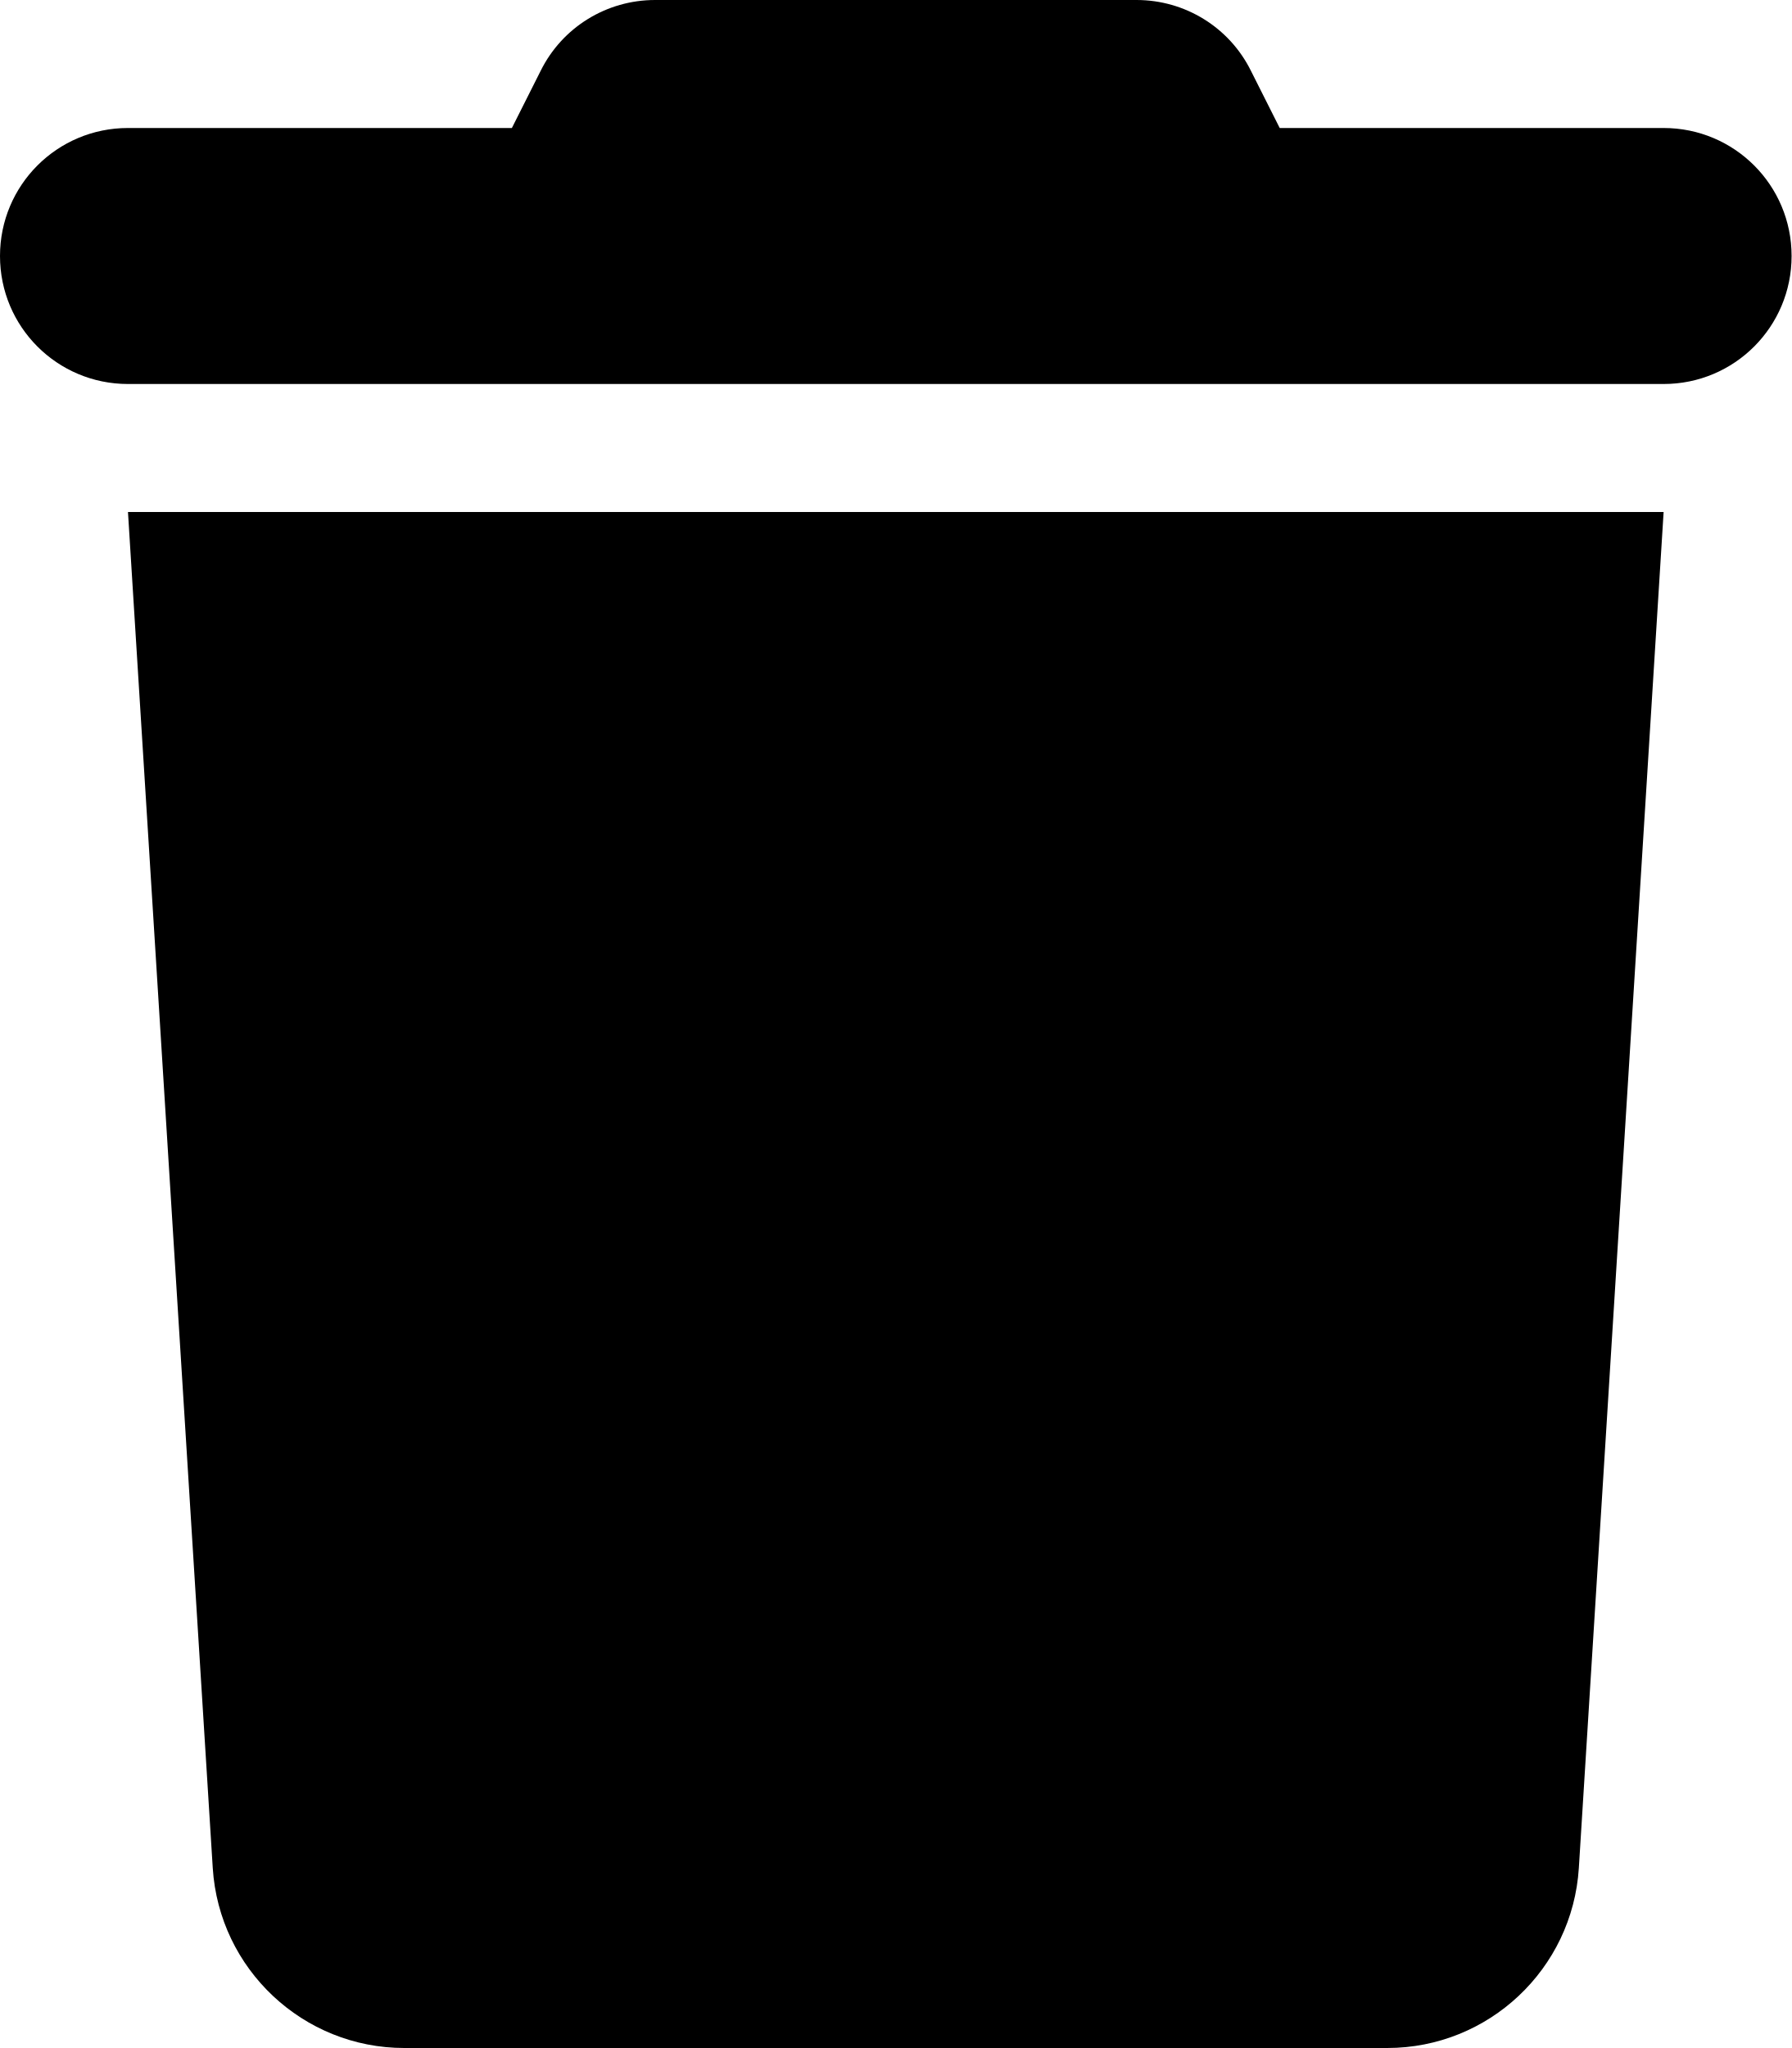
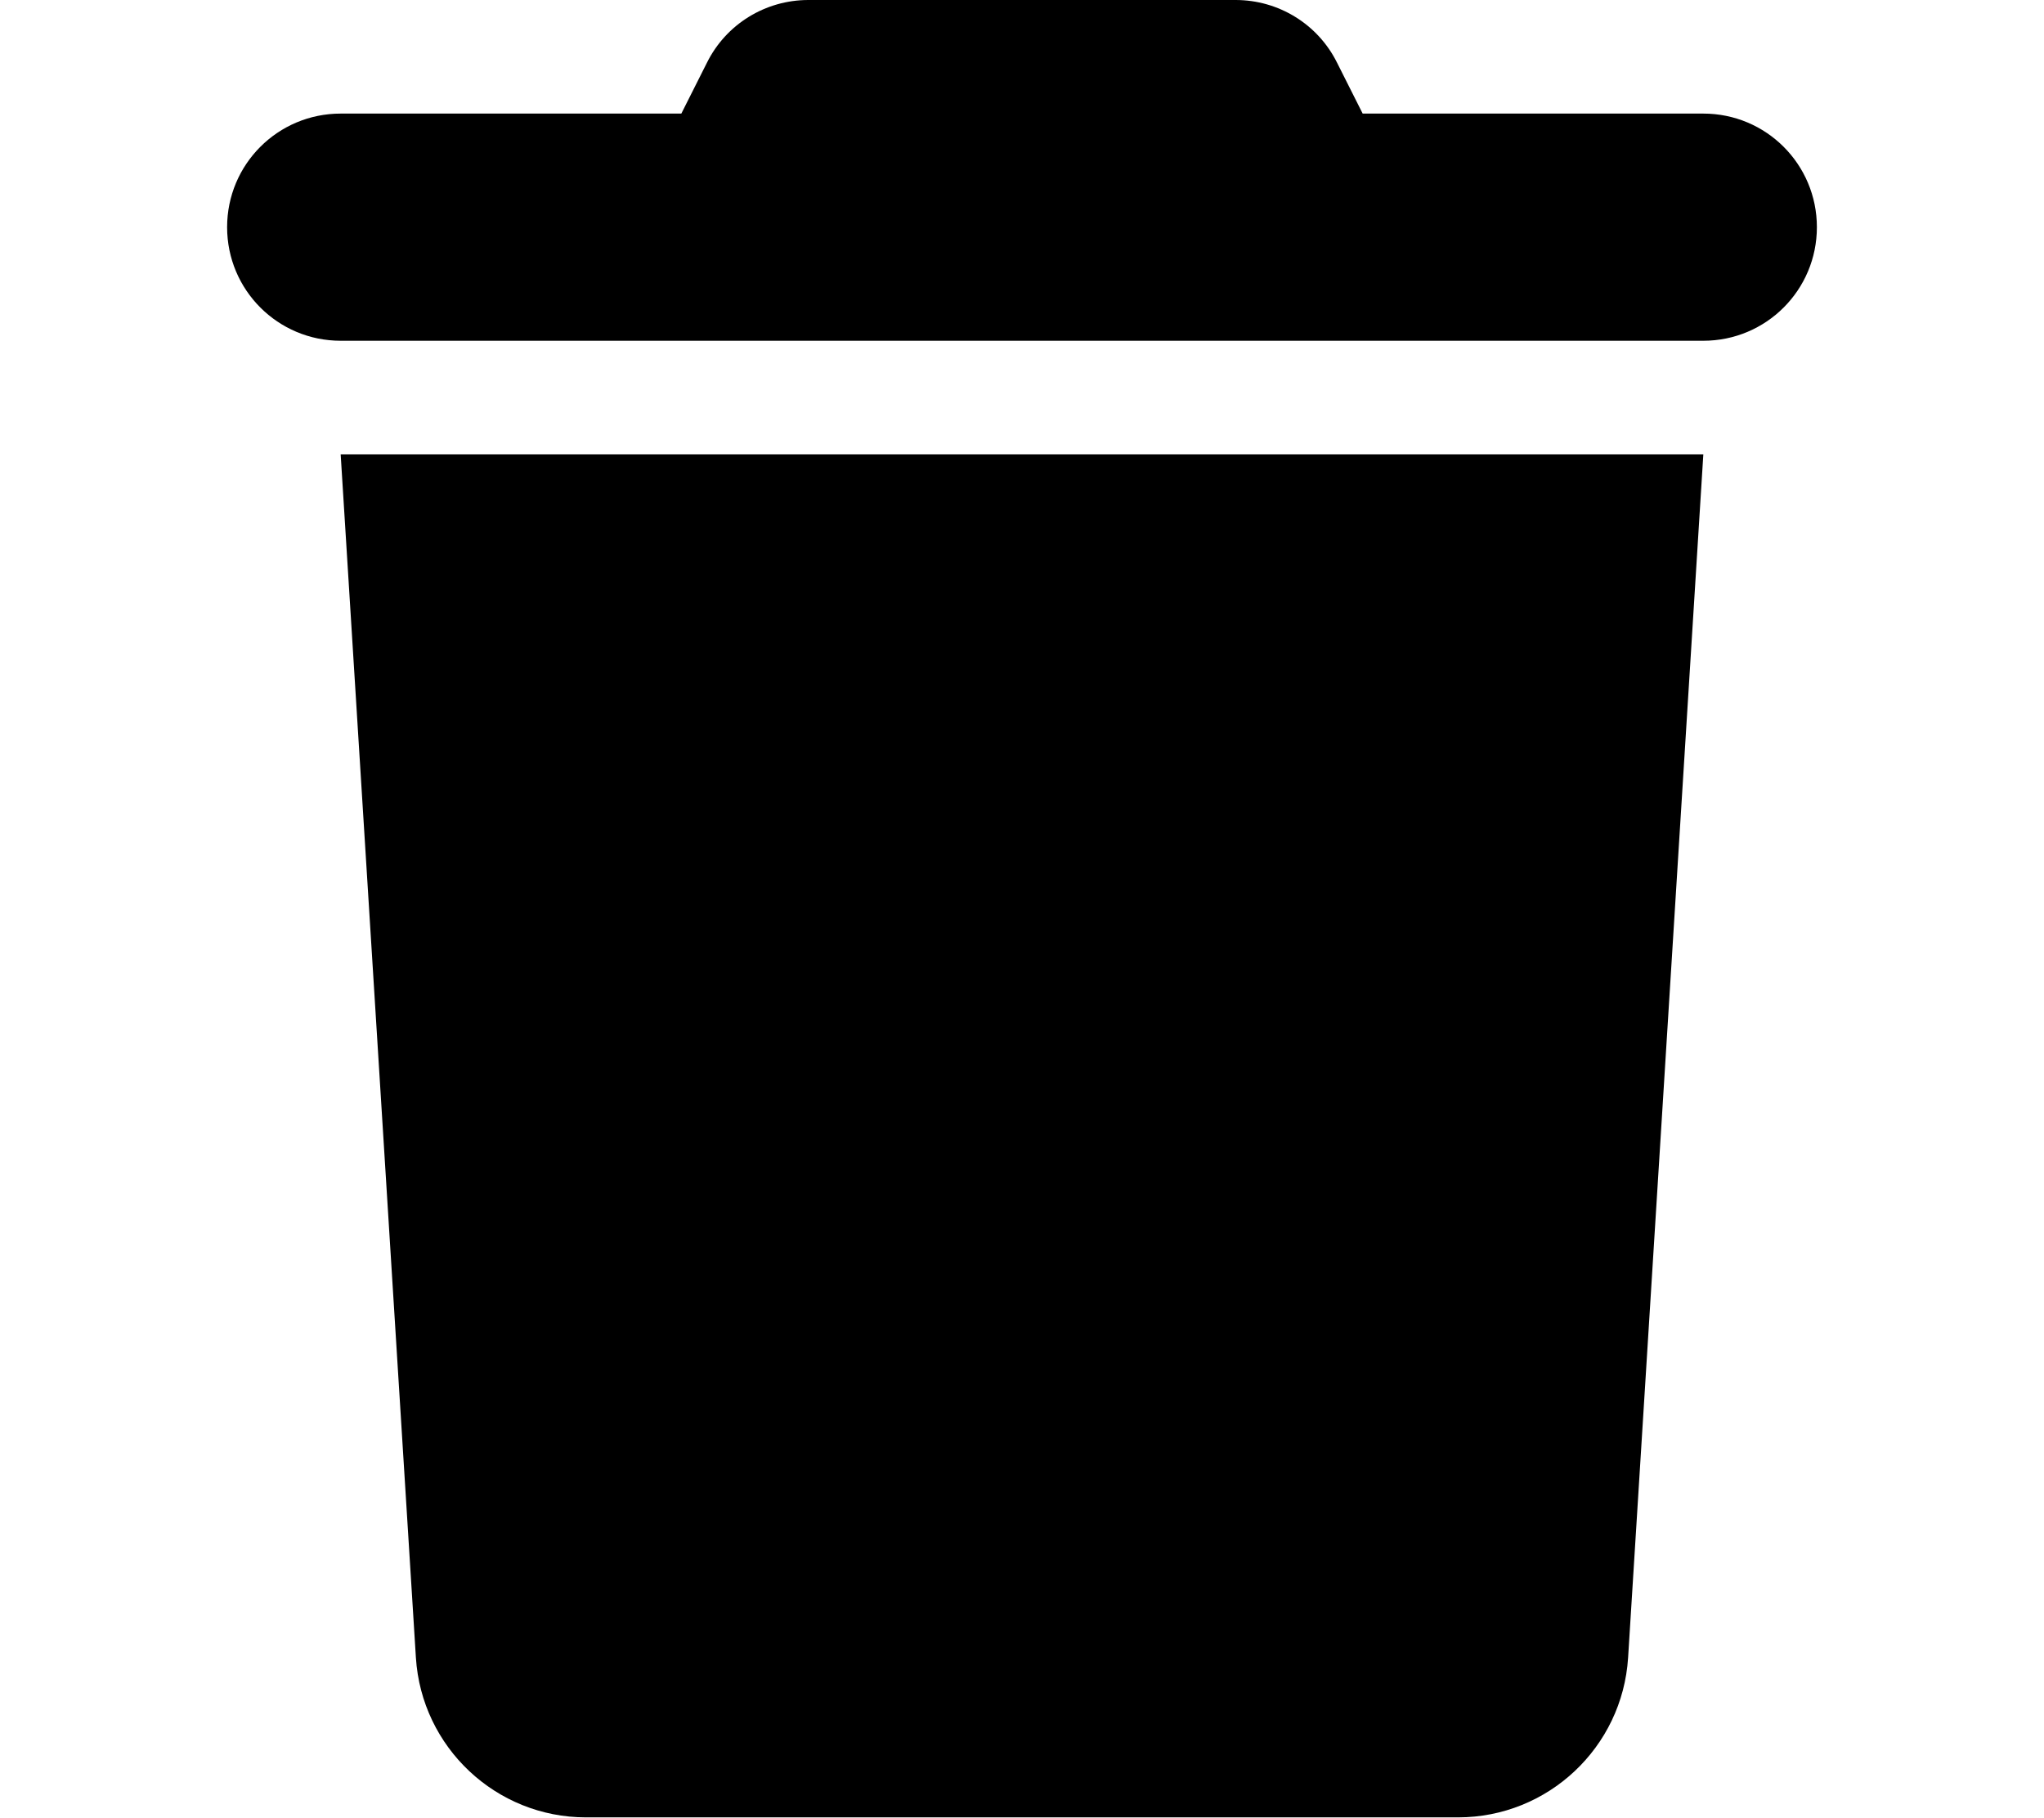
- <svg xmlns="http://www.w3.org/2000/svg" viewBox="0 0 448 512">
+ <svg xmlns="http://www.w3.org/2000/svg" height="16" width="18" viewBox="0 0 448 512">
  <path d="M135.2 17.7L128 32H32C14.3 32 0 46.3 0 64S14.3 96 32 96H416c17.7 0 32-14.3 32-32s-14.3-32-32-32H320l-7.2-14.3C307.4 6.8 296.3 0 284.2 0H163.8c-12.1 0-23.2 6.8-28.6 17.7zM416 128H32L53.2 467c1.6 25.3 22.6 45 47.9 45H346.9c25.3 0 46.3-19.7 47.9-45L416 128z" />
</svg>
